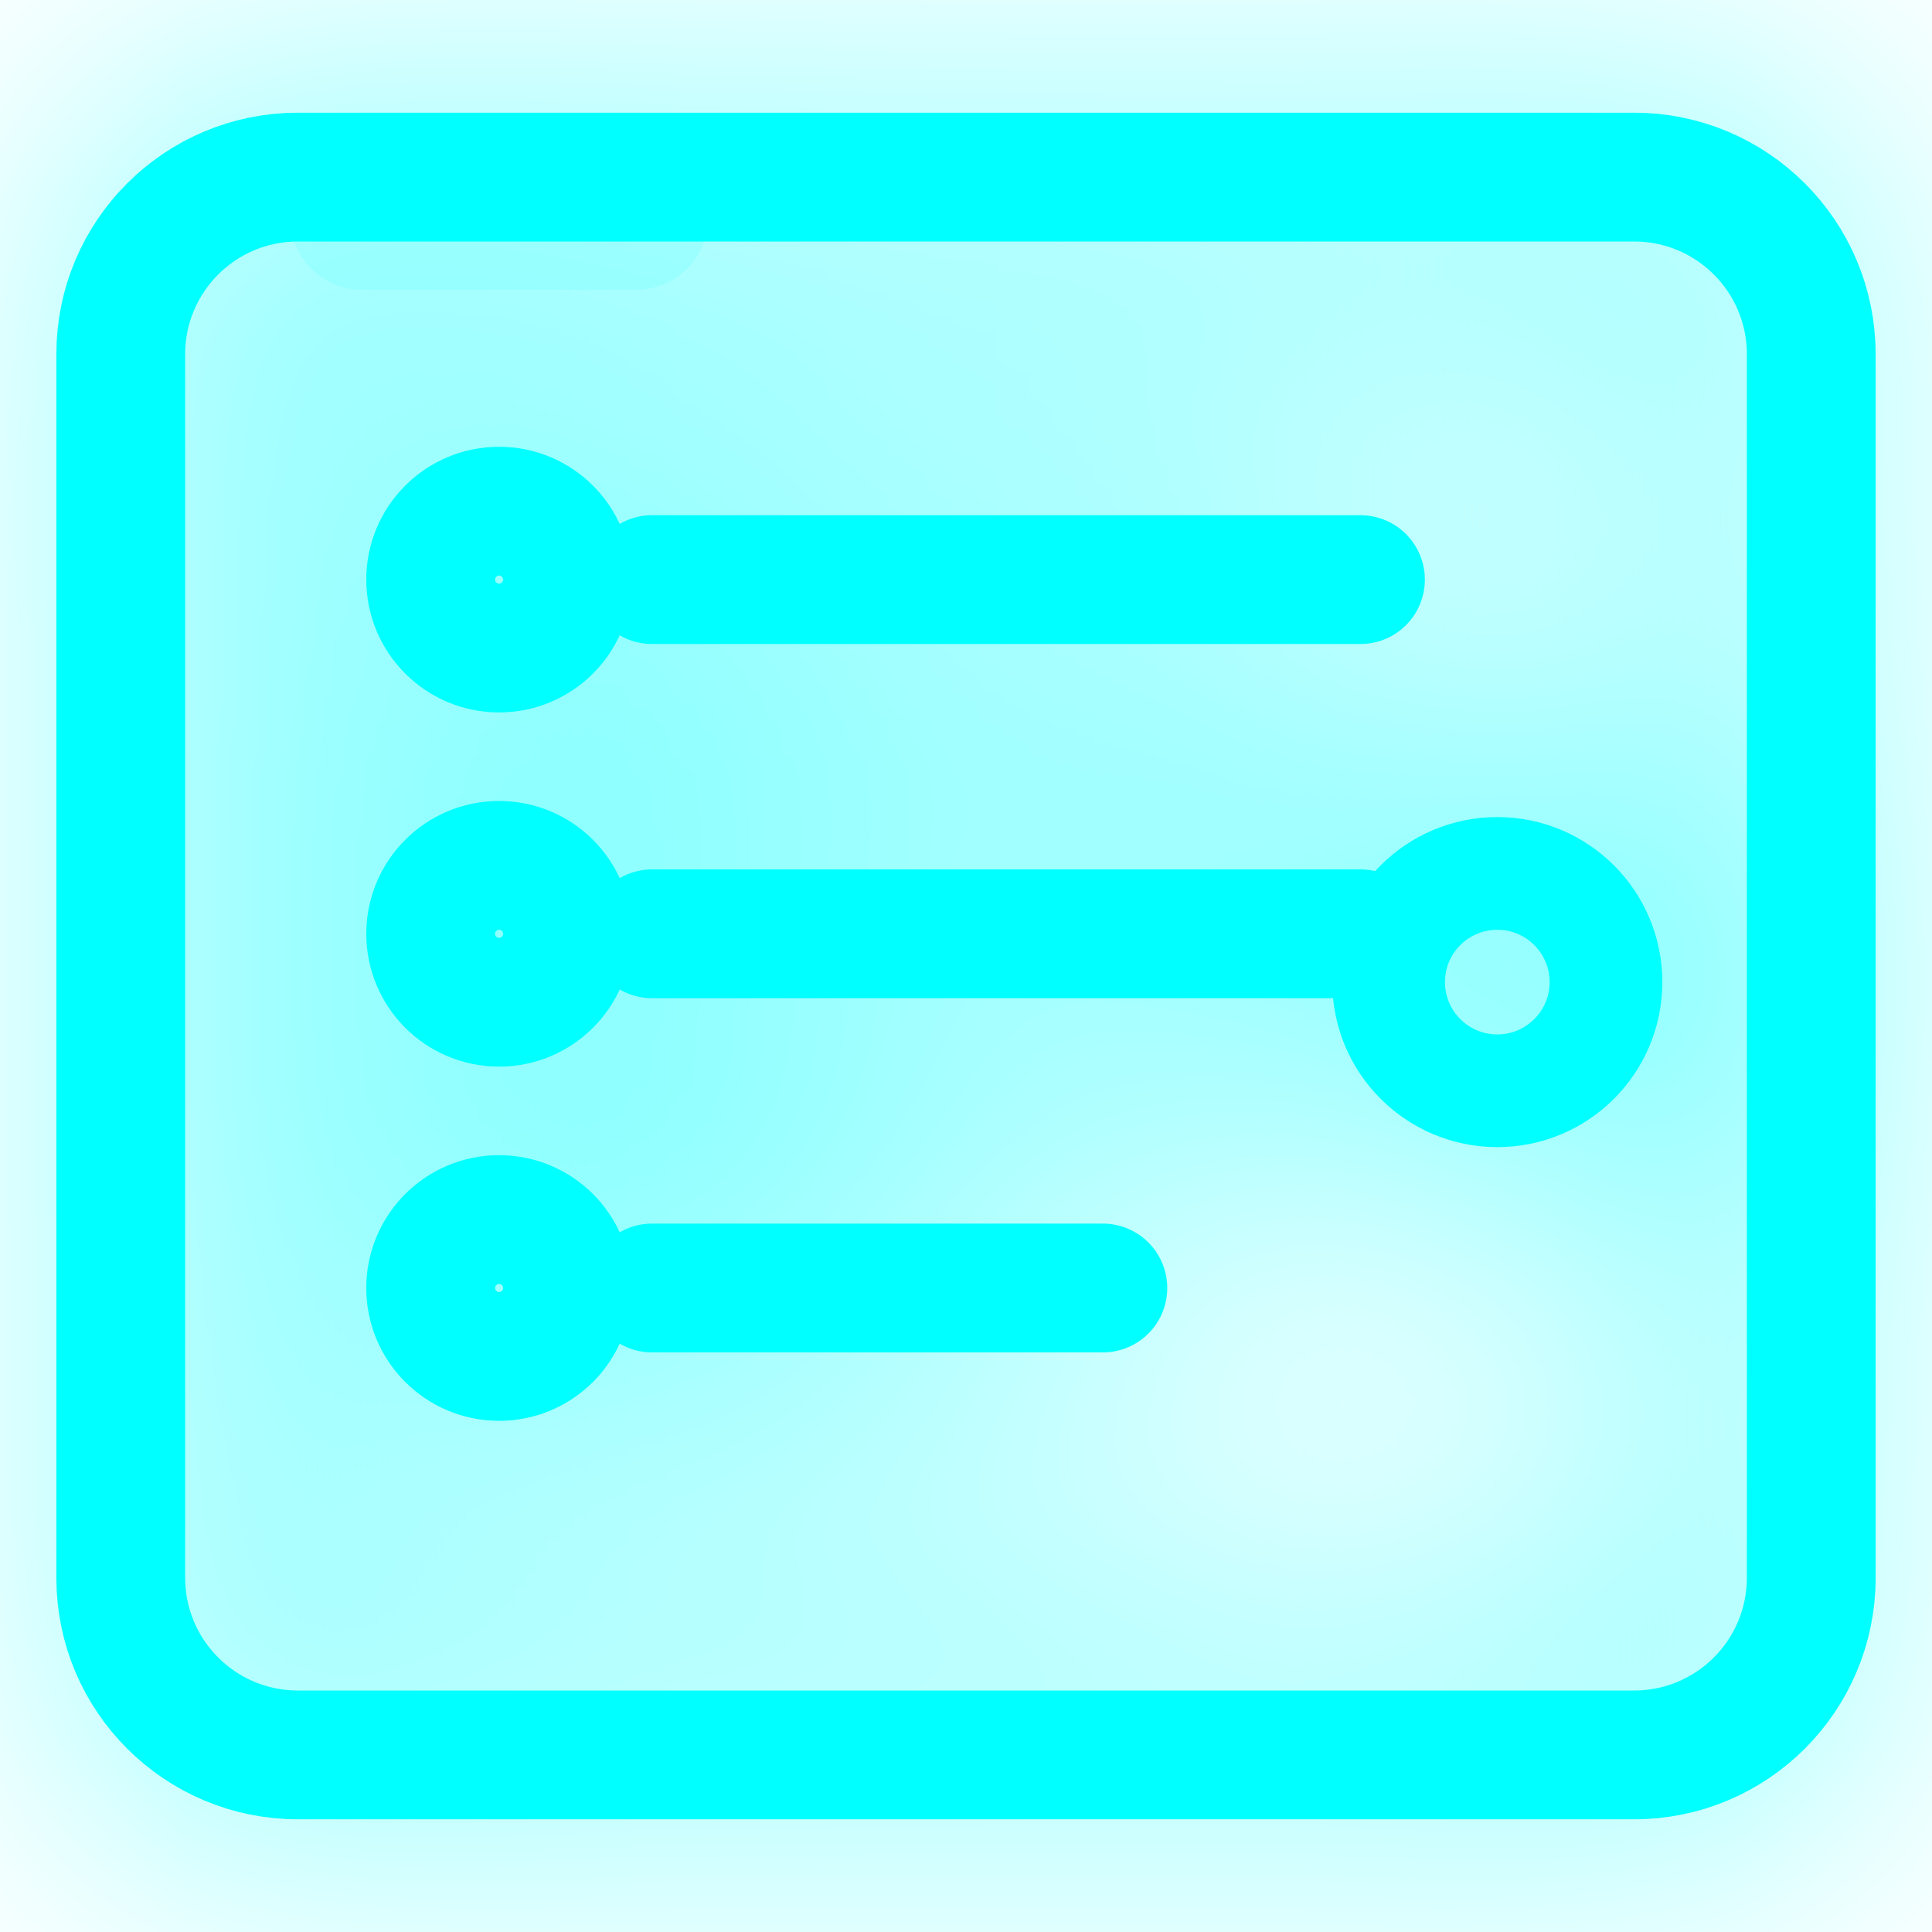
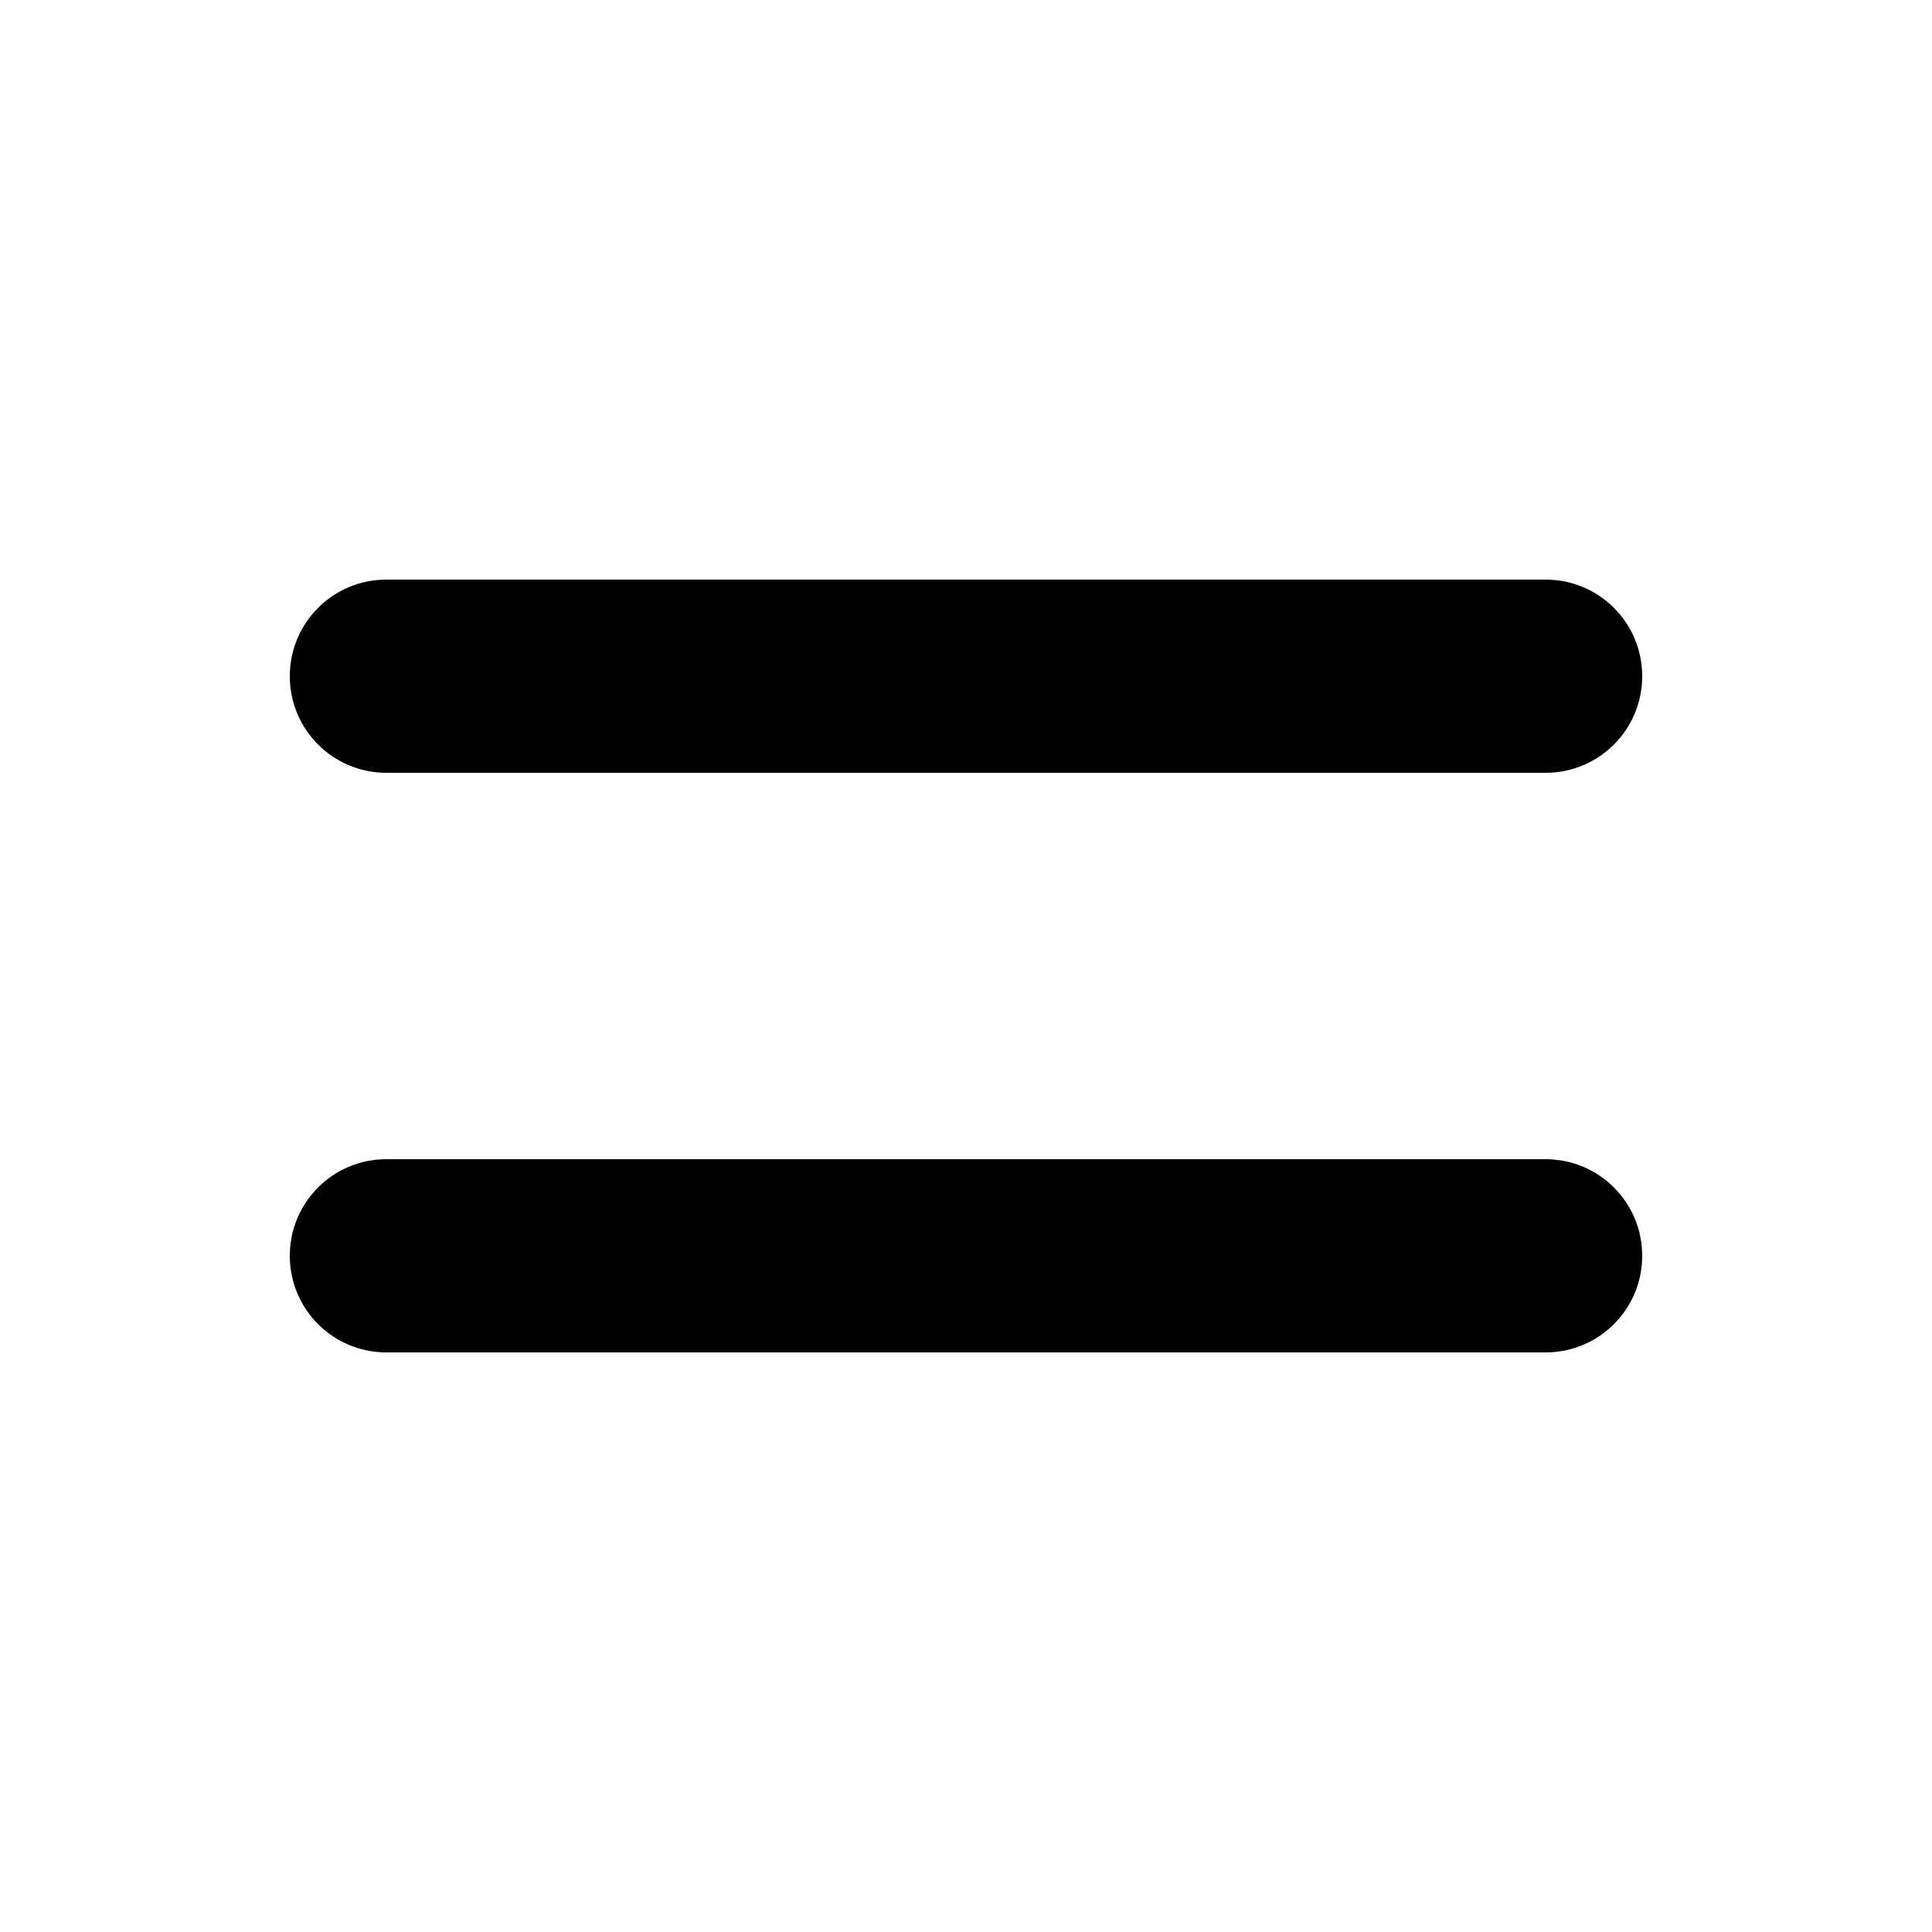
- <svg xmlns="http://www.w3.org/2000/svg" viewBox="0 0 24 24" role="img" aria-labelledby="matchesTitle matchesDesc" width="48" height="48" fill="none" stroke="cyan" stroke-width="1.6" stroke-linecap="round" stroke-linejoin="round">
-   <defs>
-     <filter id="neonGlow" x="-50%" y="-50%" width="200%" height="200%">
-       <feGaussianBlur in="SourceGraphic" stdDeviation="2.5" result="blur" />
-       <feMerge>
-         <feMergeNode in="blur" />
-         <feMergeNode in="SourceGraphic" />
-       </feMerge>
-     </filter>
-   </defs>
-   <g filter="url(#neonGlow)">
-     <rect x="1.5" y="2.2" width="21" height="19.6" rx="2.2" ry="2.2" />
-     <rect x="3.6" y="1.4" width="5.2" height="2.2" rx="0.9" ry="0.9" fill="cyan" fill-opacity="0.1" stroke="none" />
-     <circle cx="6.2" cy="7.2" r="0.85" />
-     <path d="M8.1 7.2h8.8" />
-     <circle cx="6.2" cy="11.6" r="0.85" />
-     <path d="M8.1 11.6h8.8" />
-     <circle cx="6.2" cy="16.0" r="0.85" />
-     <path d="M8.1 16.0h5.6" />
-     <circle cx="18.6" cy="12.2" r="1.35" stroke-width="1.4" />
-   </g>
+ <svg xmlns="http://www.w3.org/2000/svg" viewBox="0 0 640 640">
+   <path d="M128 192C110.3 192 96 206.3 96 224C96 241.7 110.3 256 128 256L512 256C529.7 256 544 241.7 544 224C544 206.3 529.7 192 512 192L128 192zM128 384C110.3 384 96 398.3 96 416C96 433.7 110.3 448 128 448L512 448C529.7 448 544 433.7 544 416C544 398.3 529.7 384 512 384L128 384z" />
</svg>
